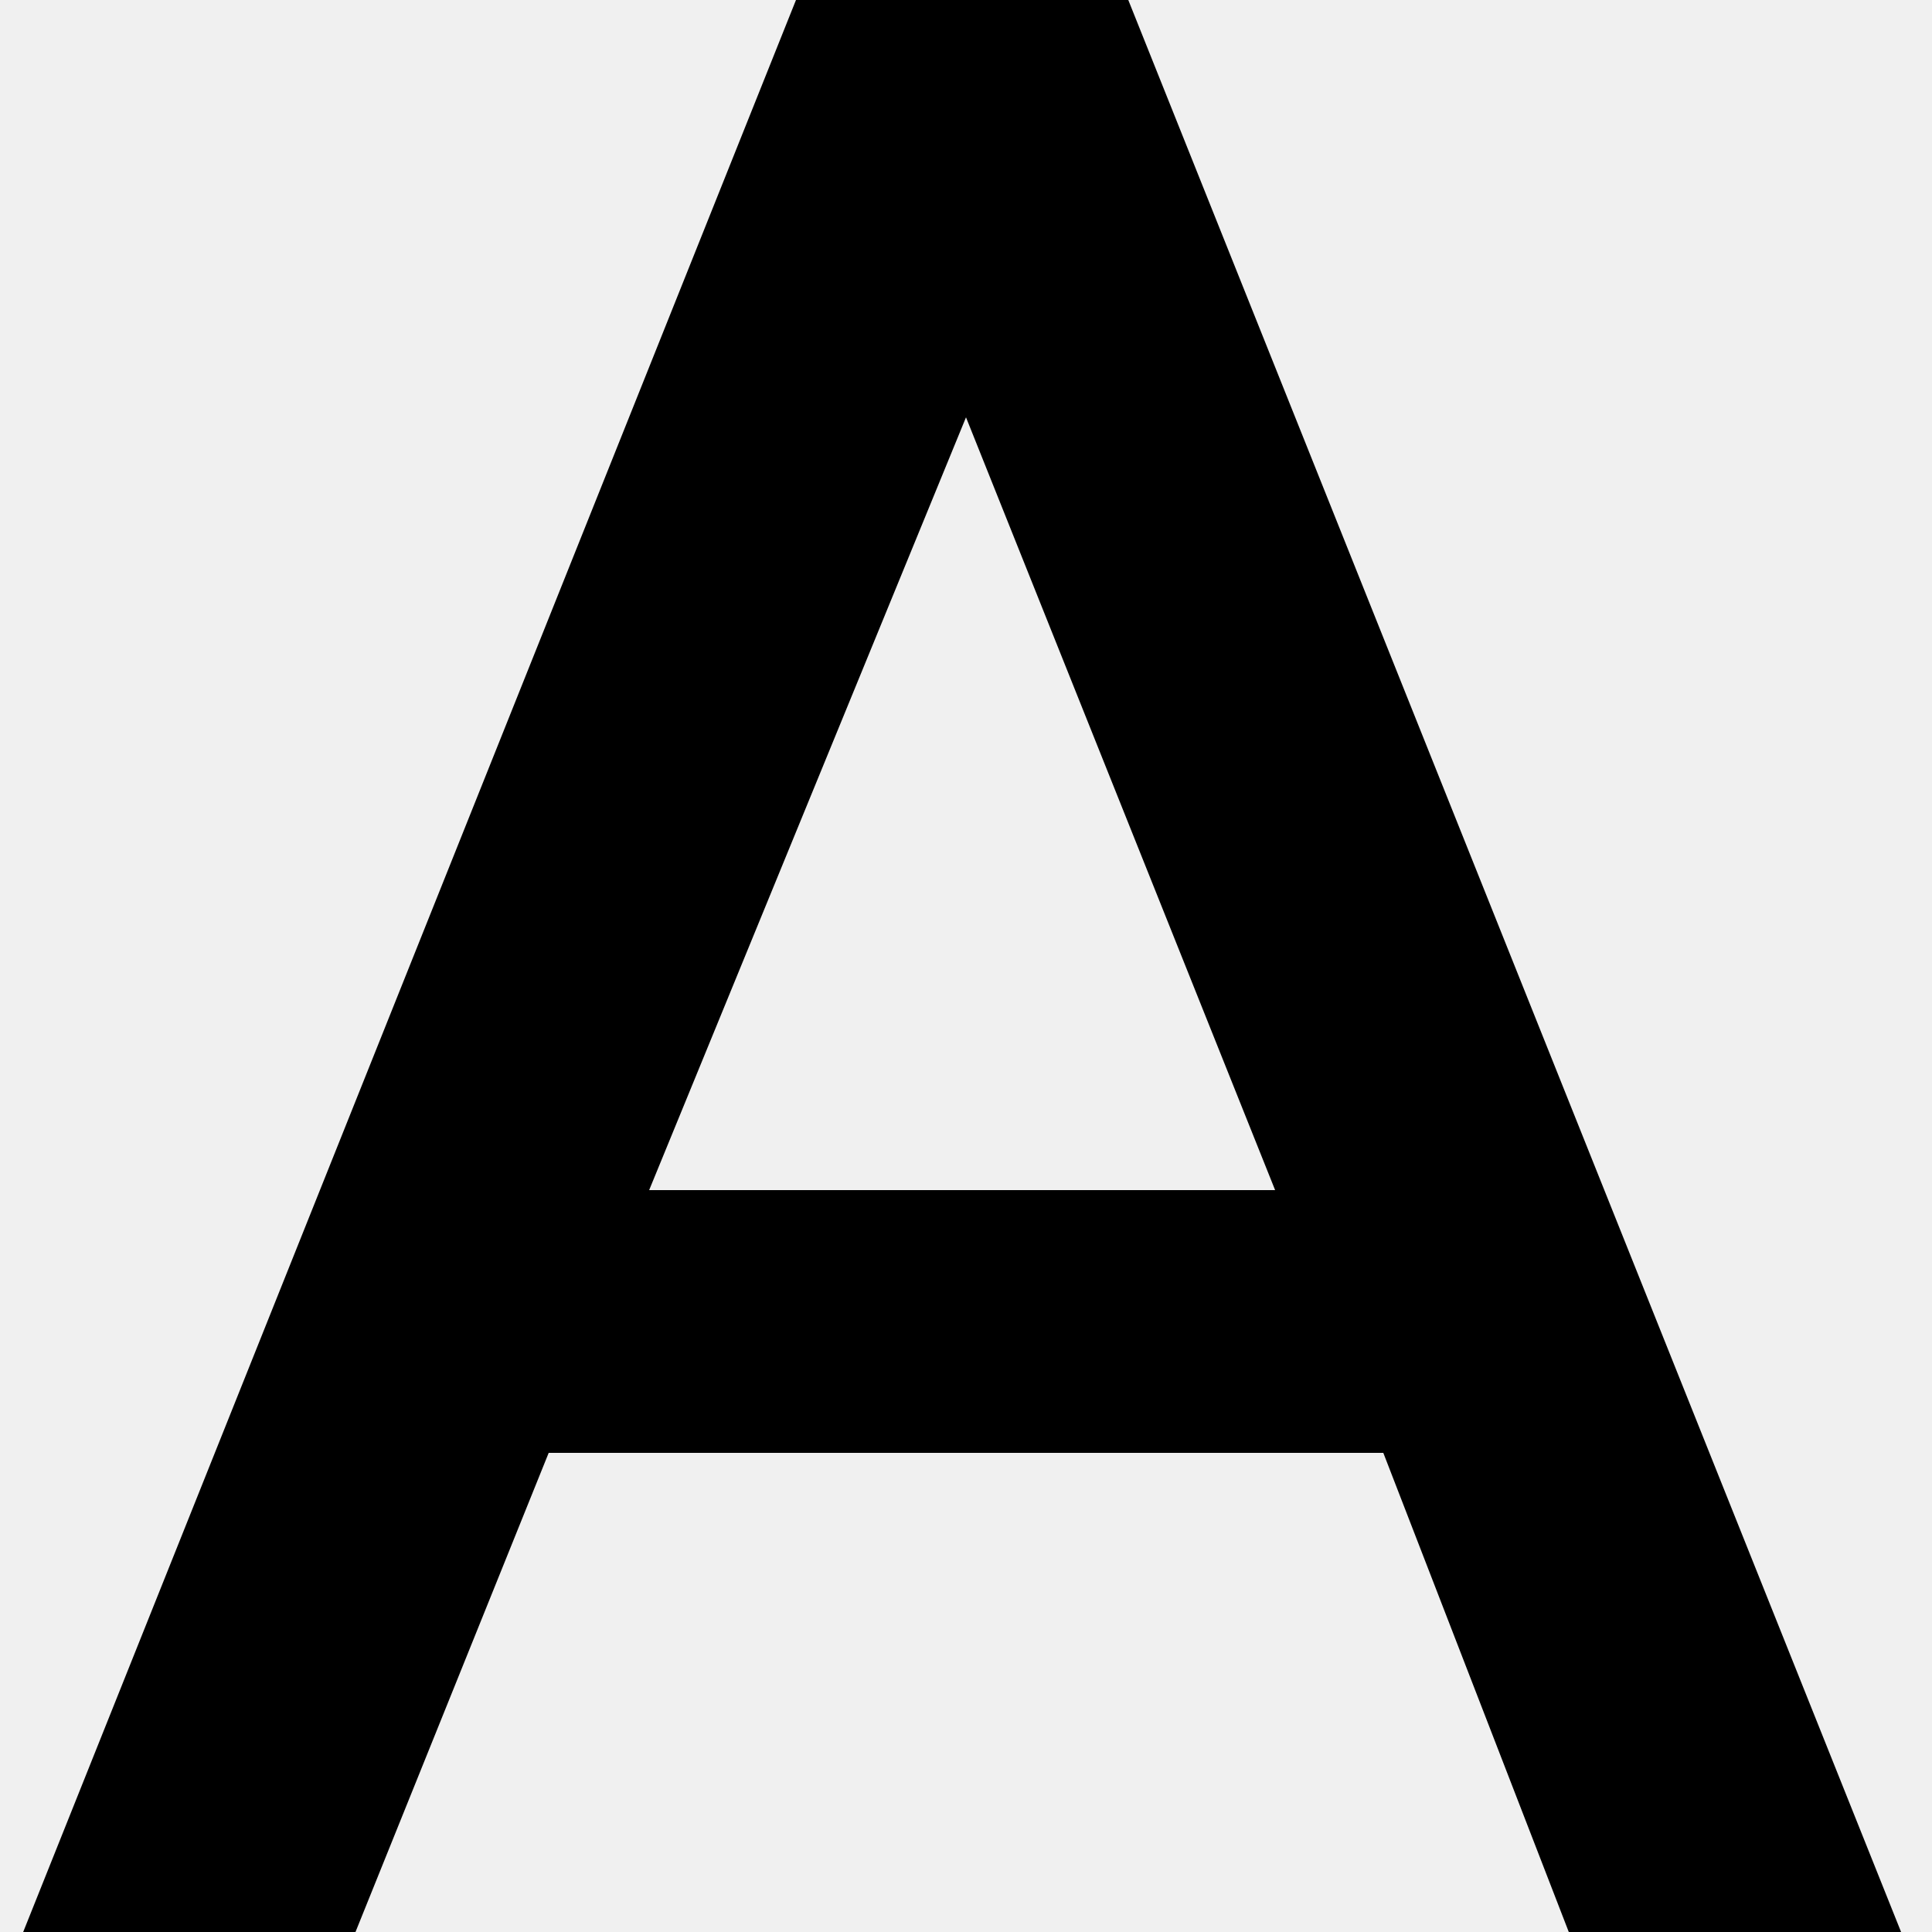
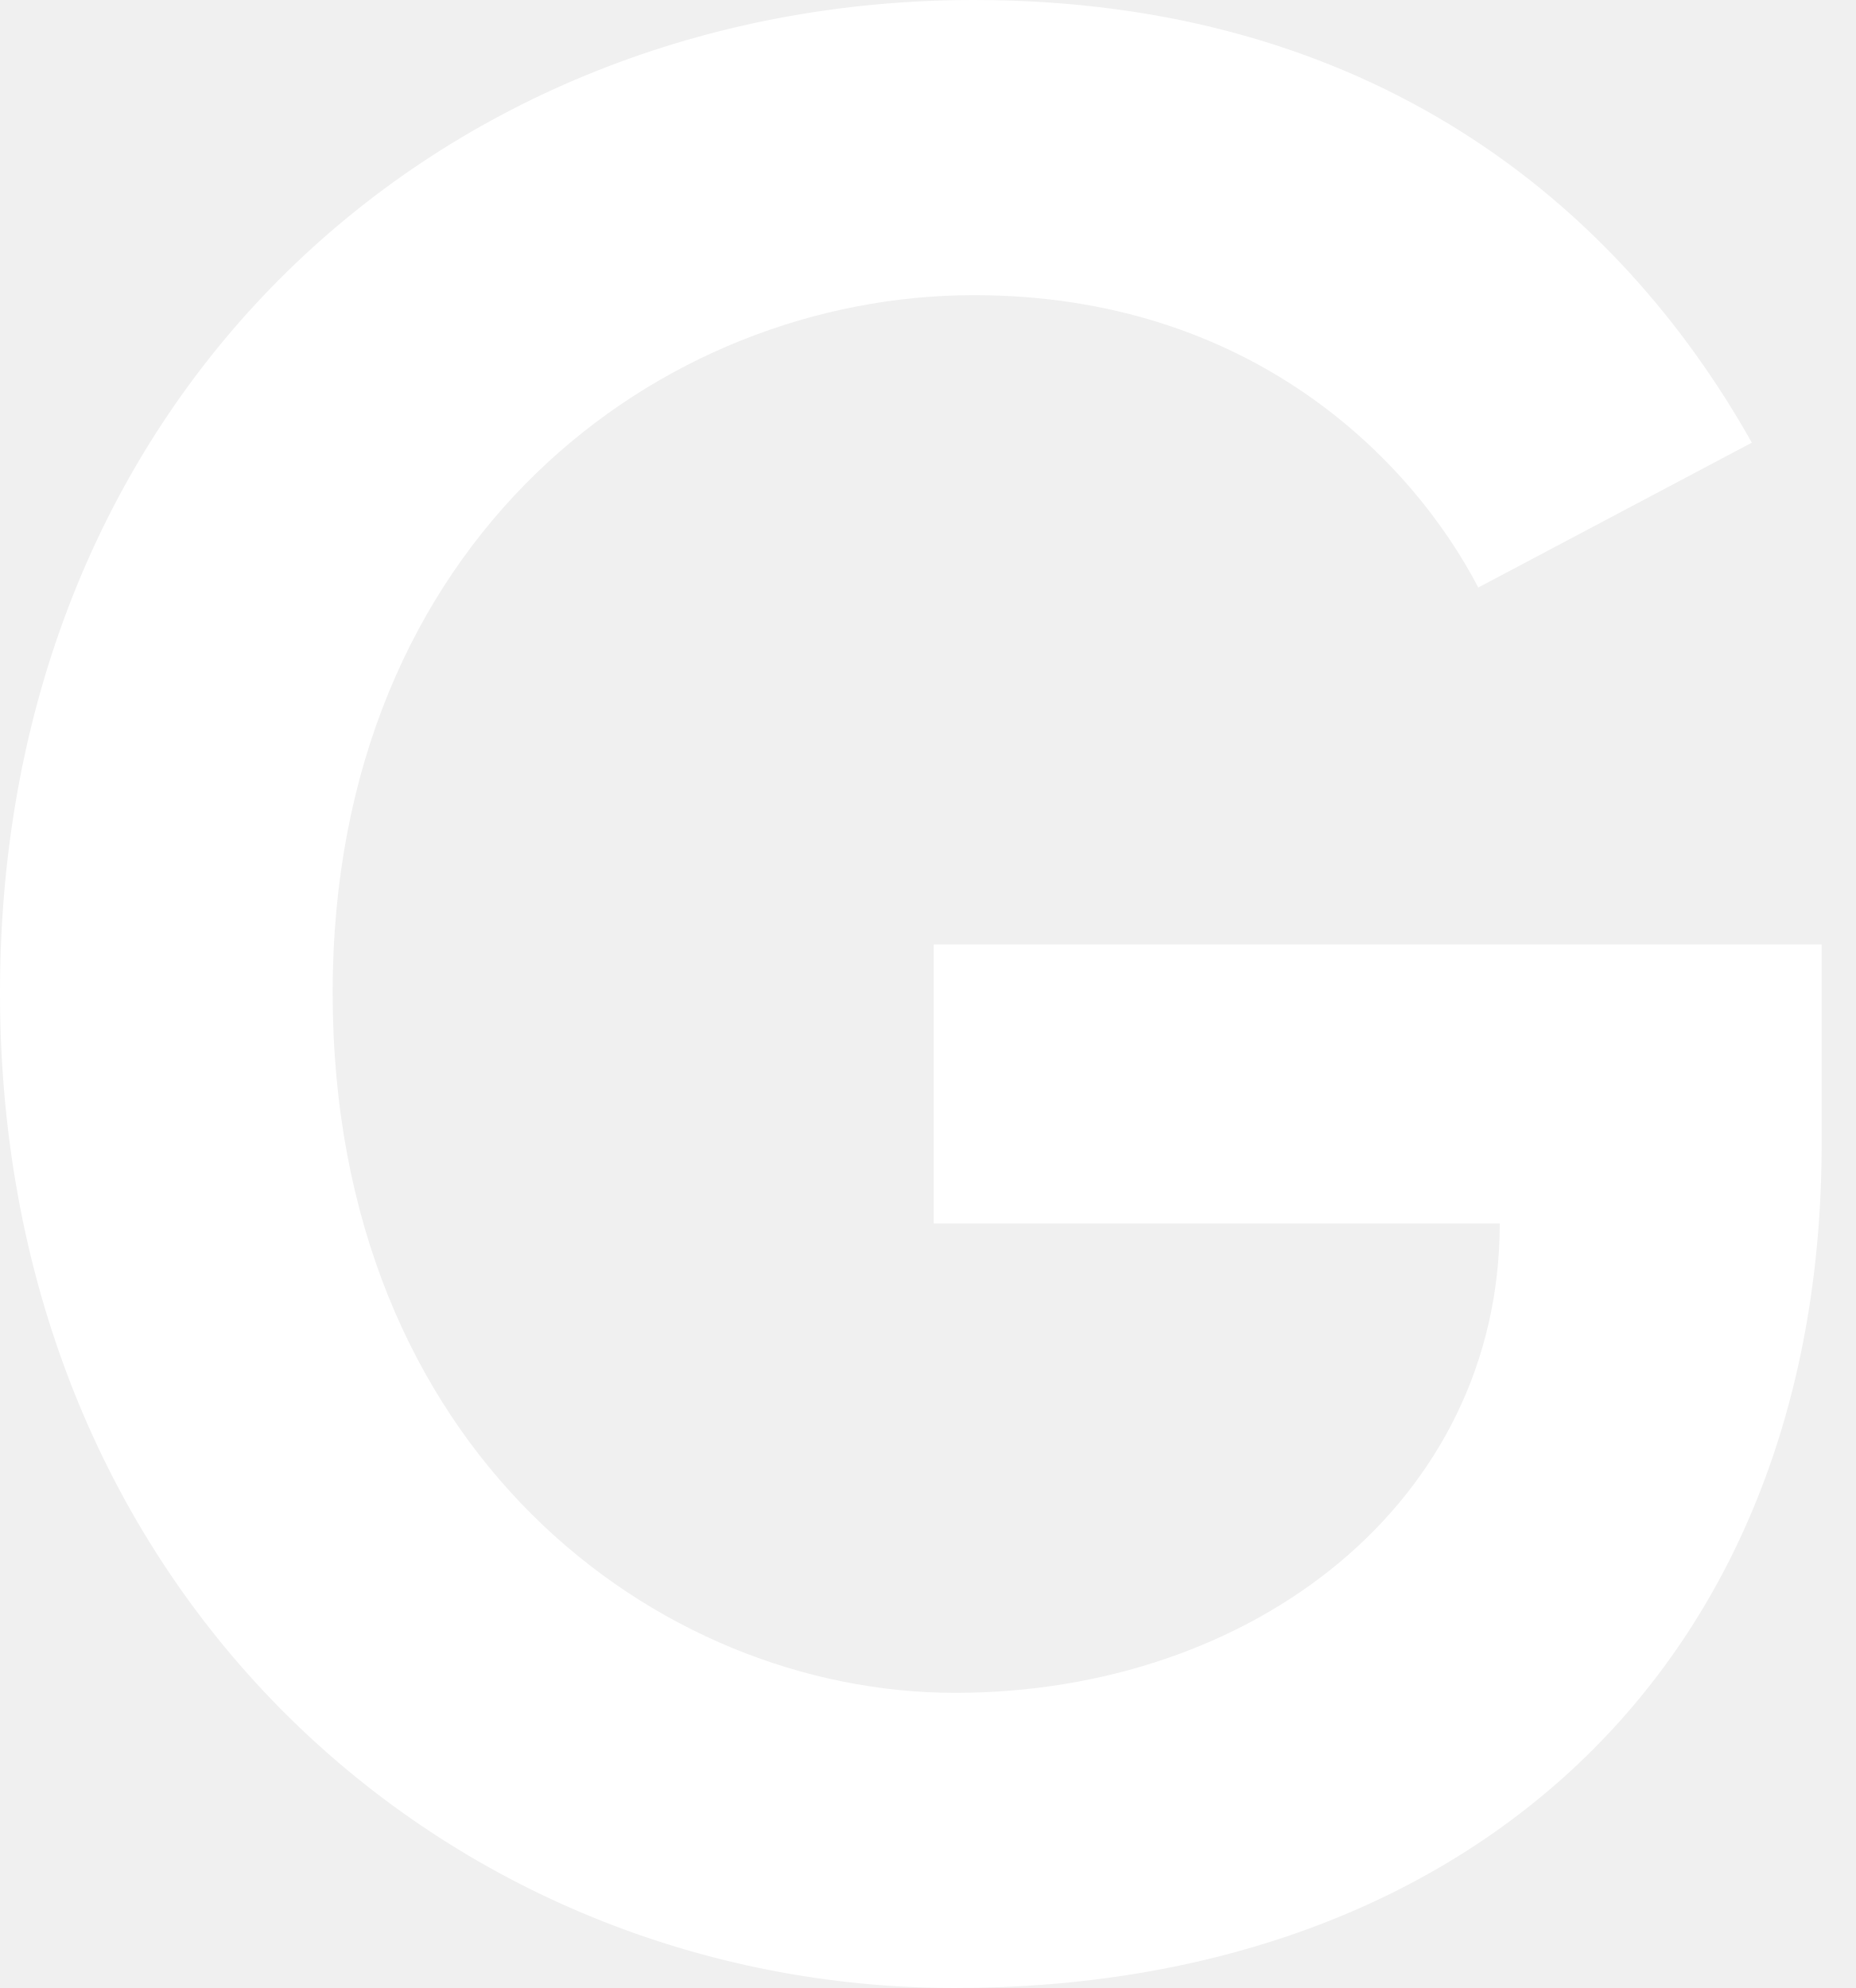
- <svg xmlns="http://www.w3.org/2000/svg" version="1.1" id="Calque_1" x="0px" y="0px" viewBox="0 0 25 25" style="enable-background:new 0 0 25 25;" xml:space="preserve">
-   <g>
-     <path d="M17.9,18.8H7.1L4.6,25H0.3l10-25h4.3l10,25h-4.3L17.9,18.8z M8.4,15.4h8.1l-4-10L8.4,15.4z" />
-   </g>
+ <svg xmlns="http://www.w3.org/2000/svg" width="14" height="15" viewBox="0 0 14 15">
+   <path fill="#FFF" fill-rule="evenodd" d="M13.745 8.623c0 3.988-2.713 6.377-6.539 6.377C3.381 15 0 12.024 0 7.49 0 2.976 3.32 0 7.348 0c2.996 0 4.858 1.538 5.87 3.34l-2.064 1.093c-.506-.971-1.72-2.206-3.806-2.206-2.368 0-4.838 1.842-4.838 5.263 0 3.461 2.45 5.283 4.696 5.283 2.247 0 4.11-1.437 4.11-3.542H7.045V7.126h6.7v1.497z" />
</svg>
